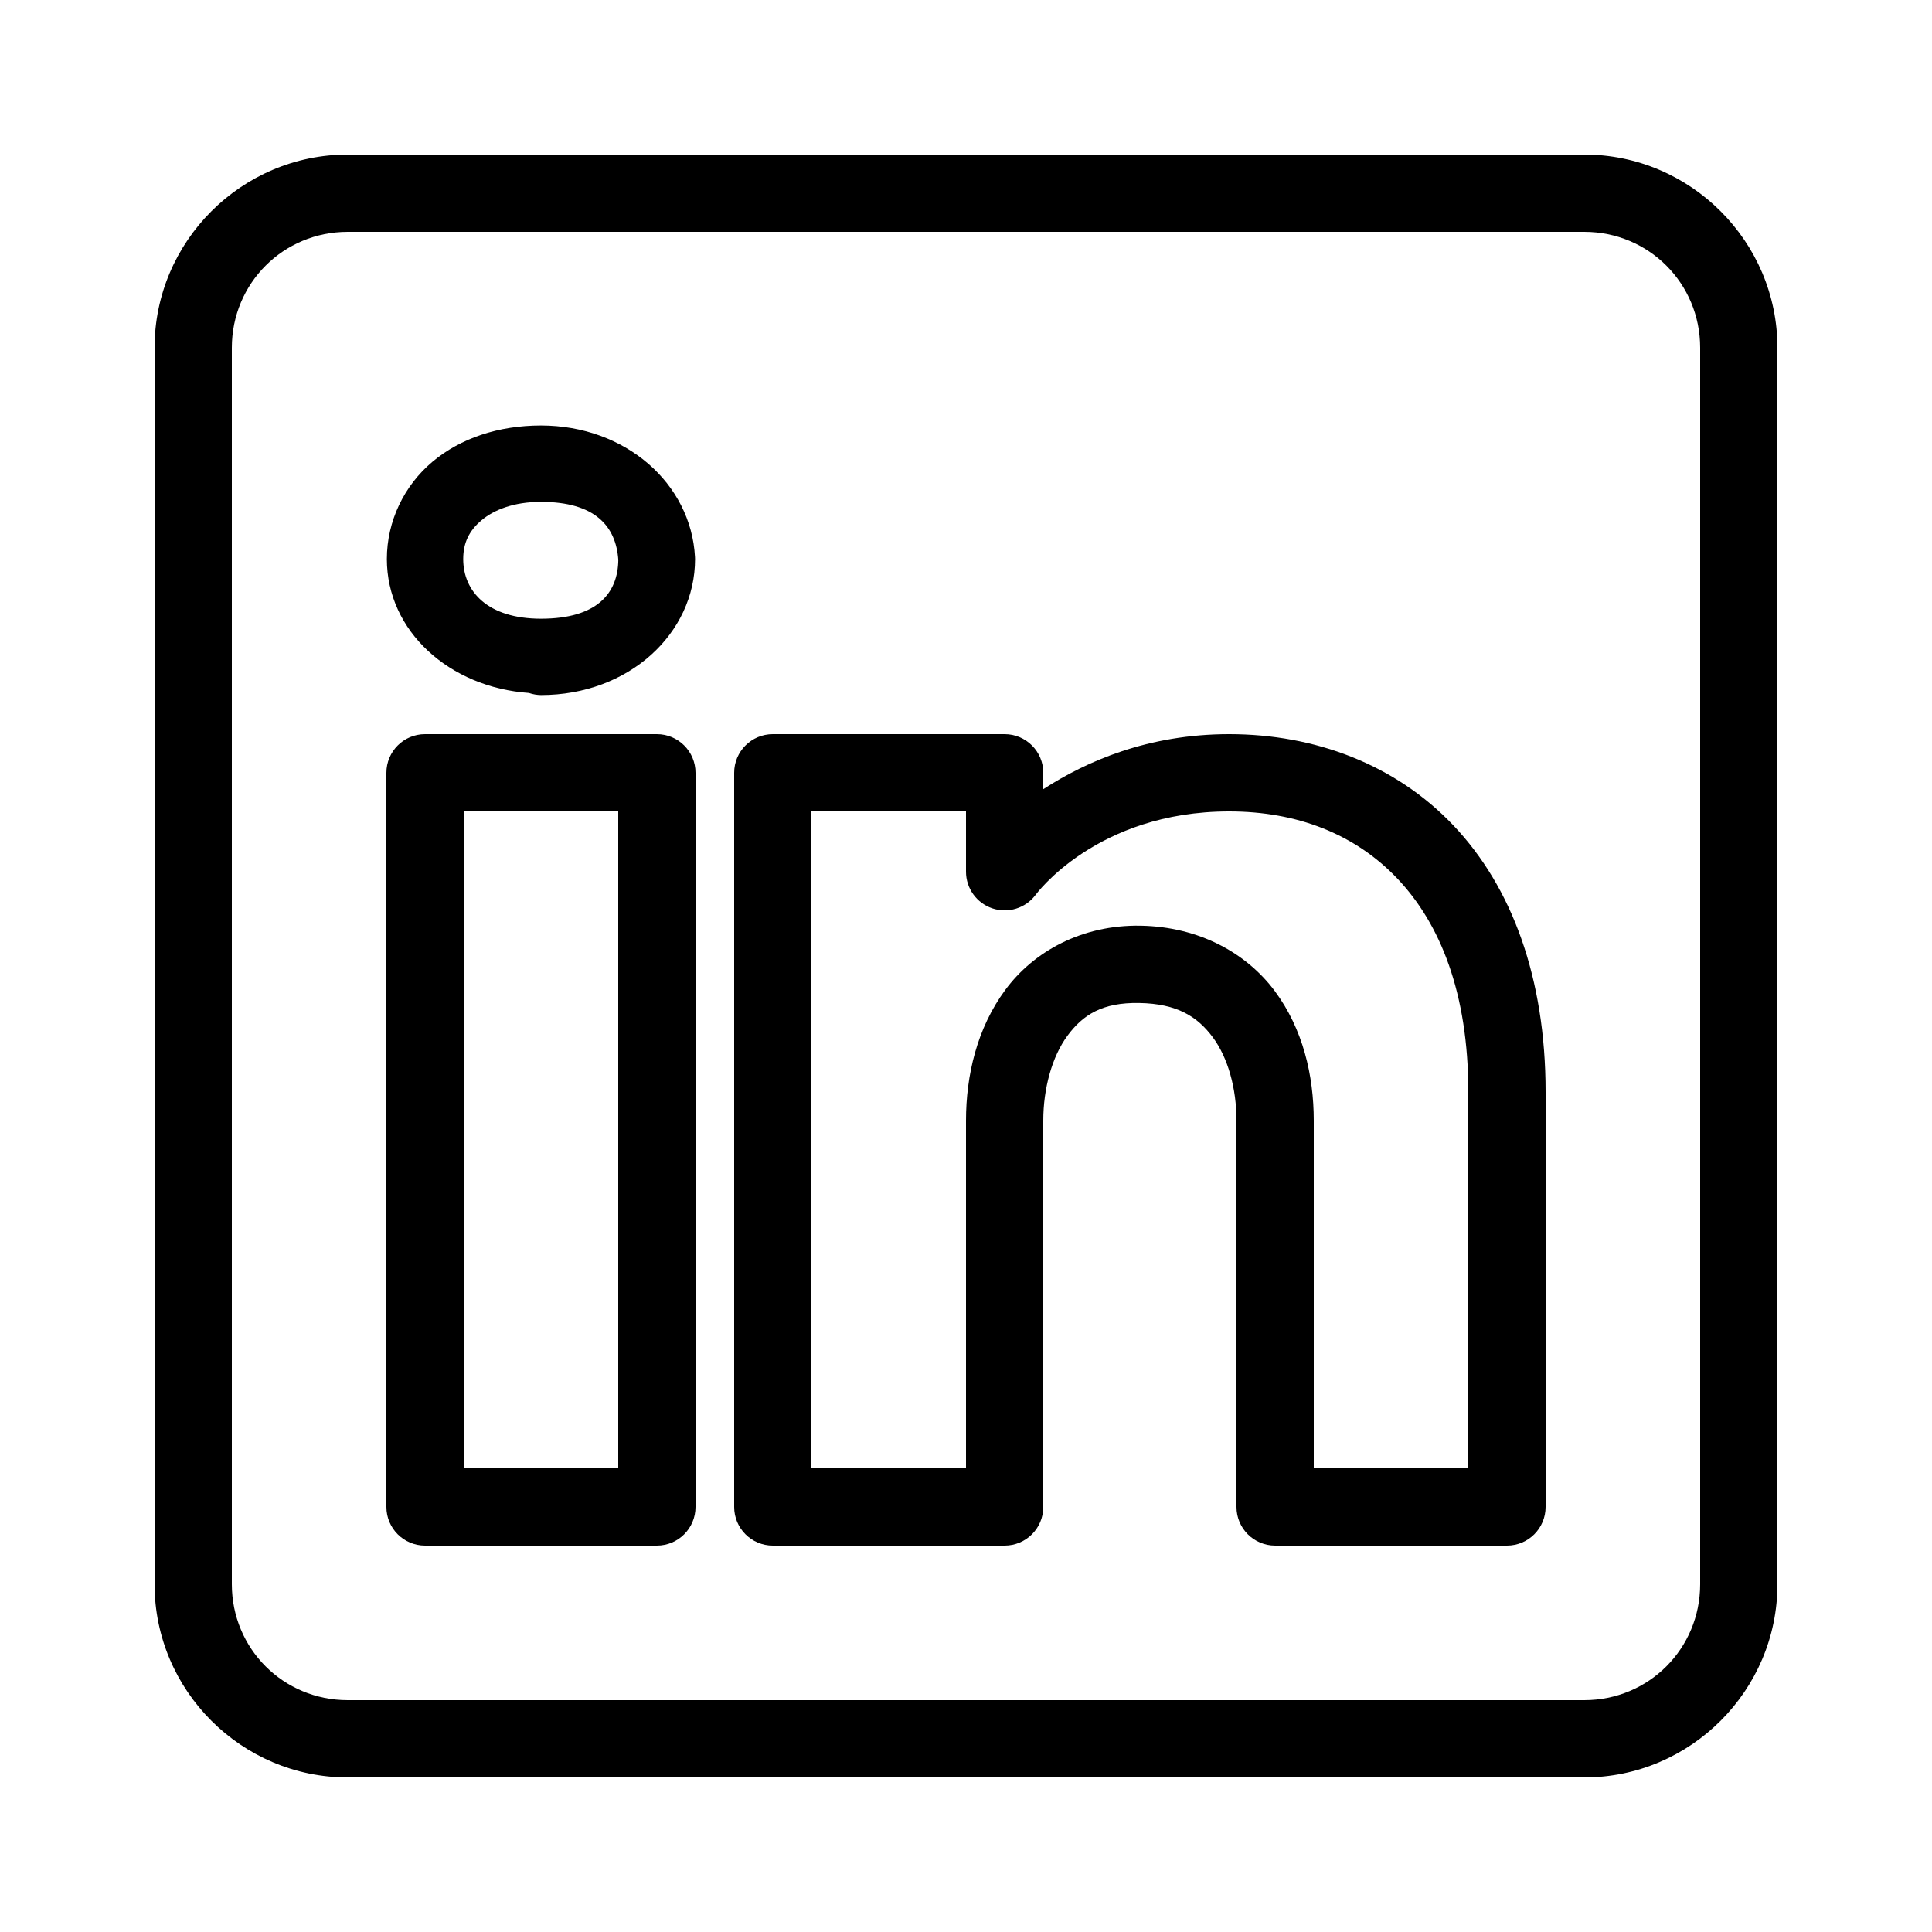
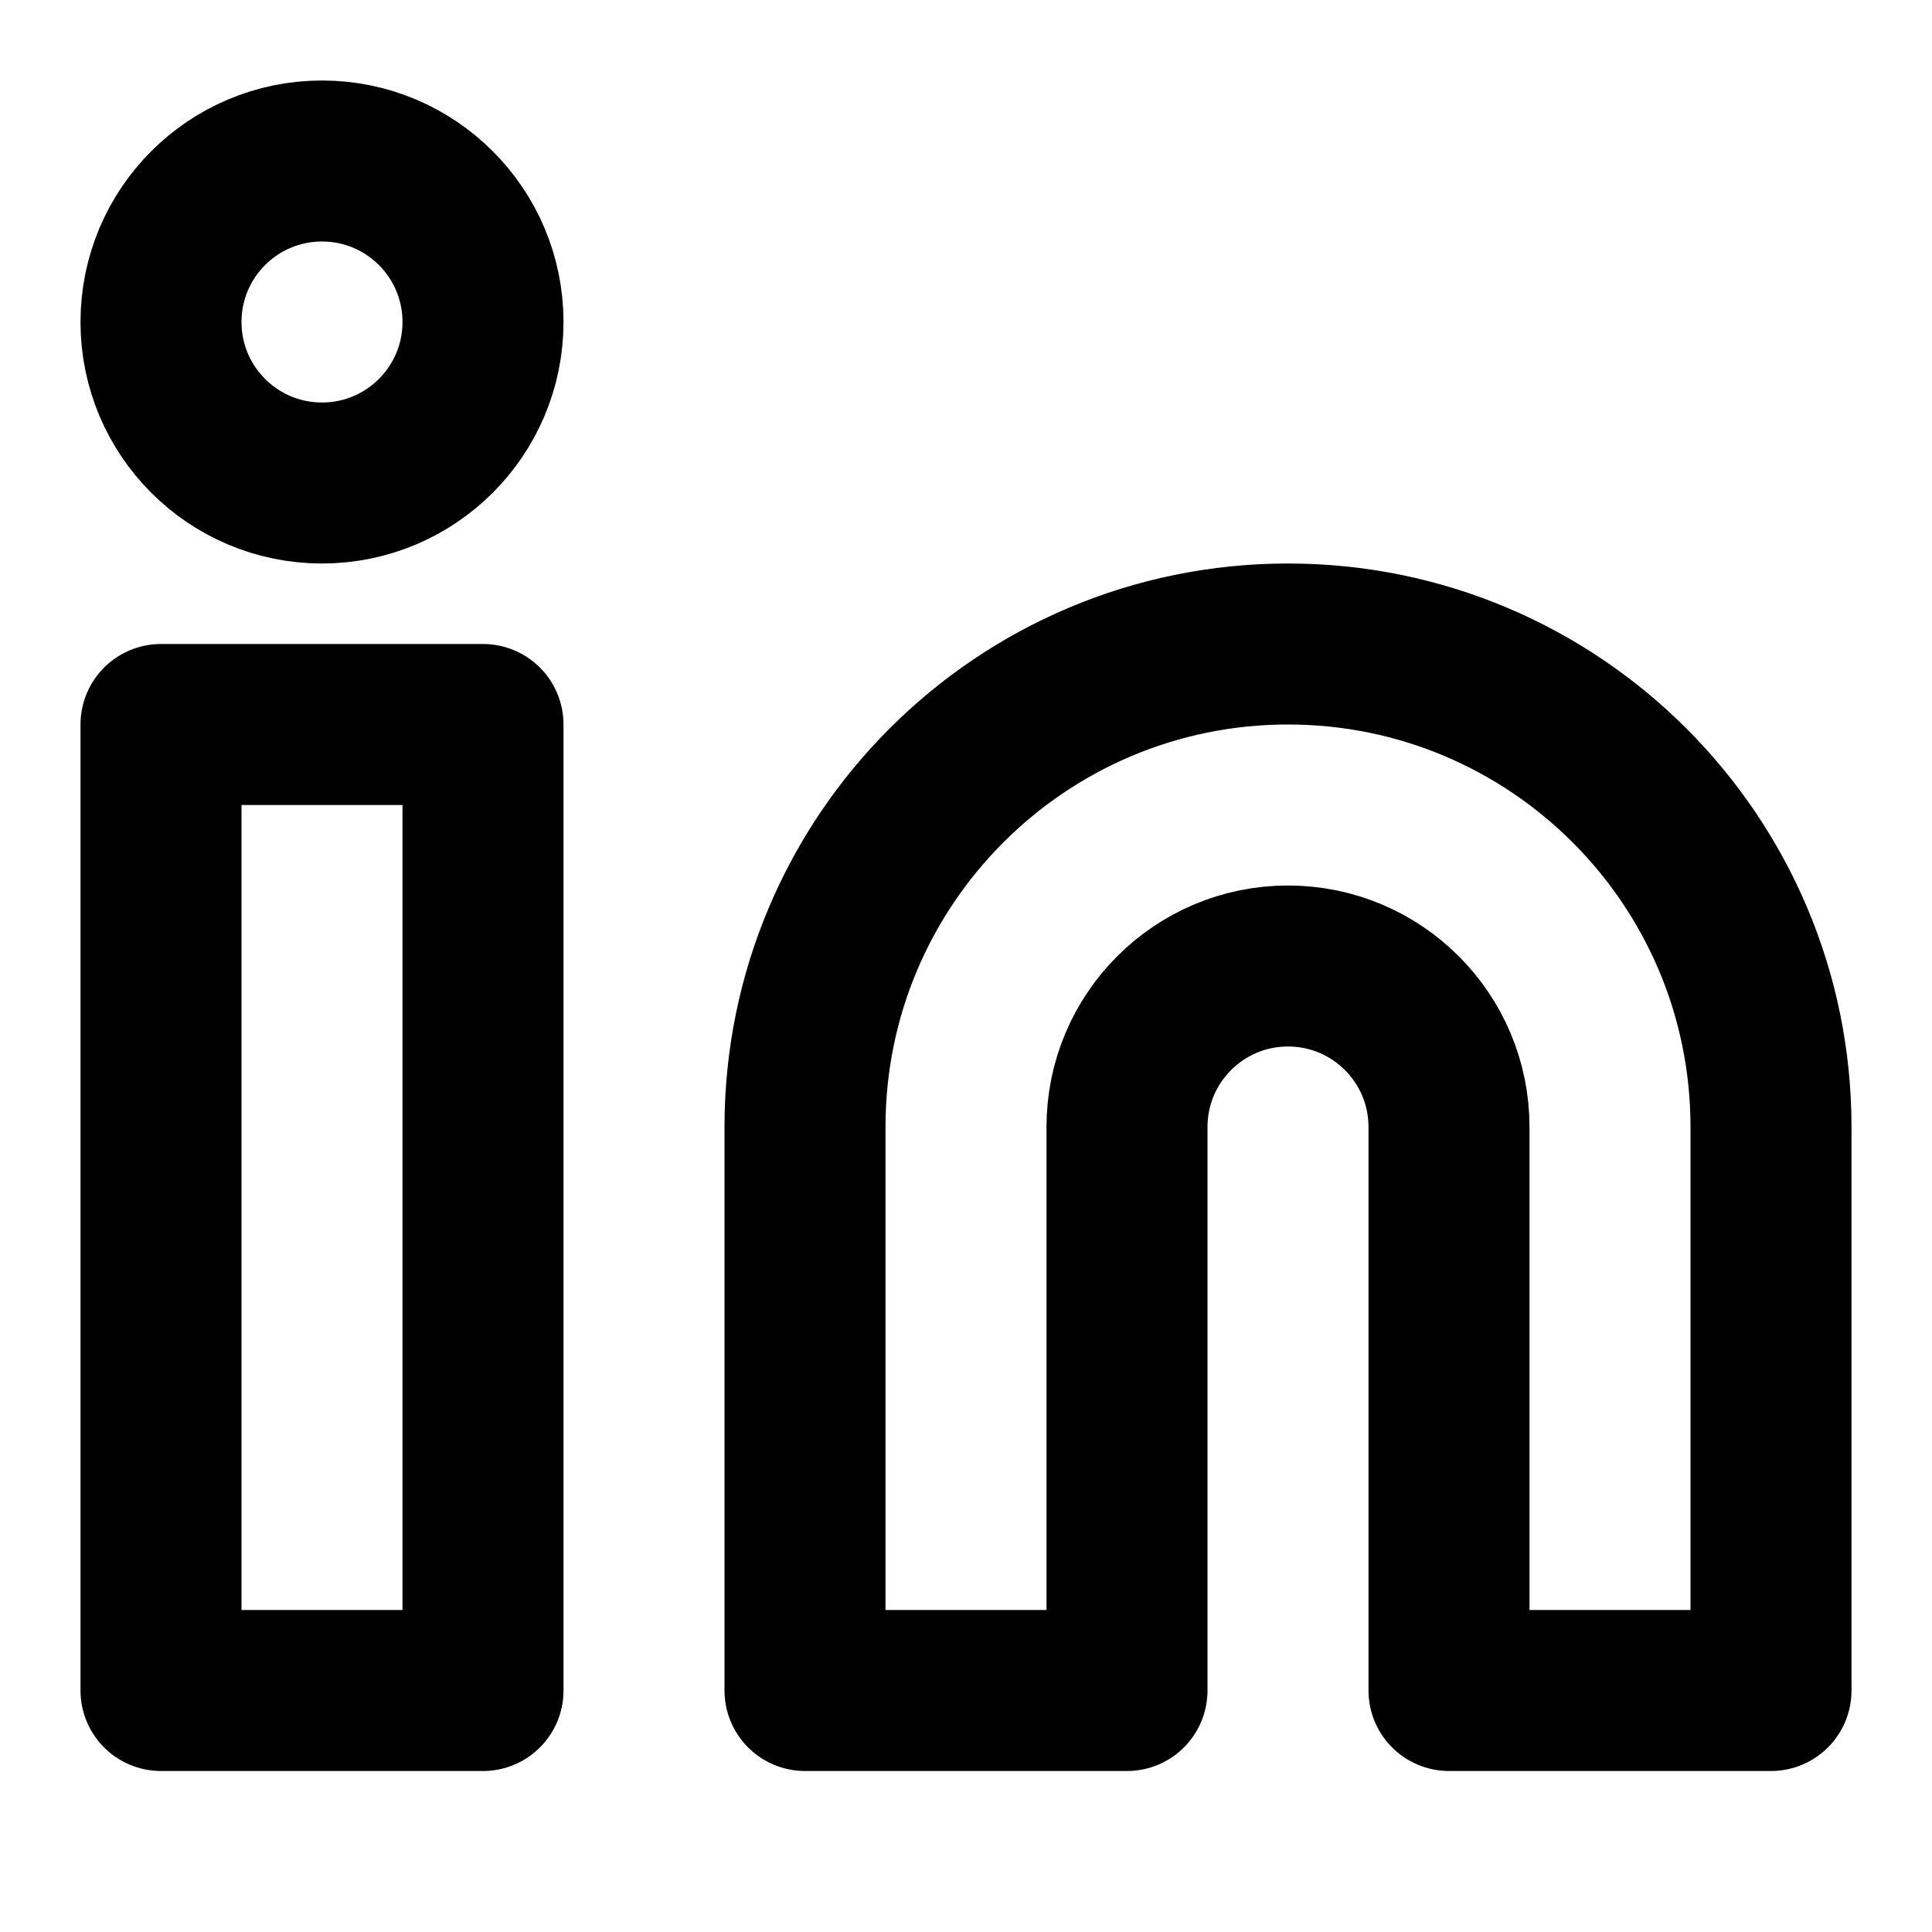
- <svg xmlns="http://www.w3.org/2000/svg" viewBox="0 0 50 50" width="20px" height="20px">
-   <path d="M 9 4 C 6.25 4 4 6.25 4 9 L 4 41 C 4 43.75 6.25 46 9 46 L 41 46 C 43.75 46 46 43.75 46 41 L 46 9 C 46 6.25 43.75 4 41 4 L 9 4 z M 9 6 L 41 6 C 42.668 6 44 7.332 44 9 L 44 41 C 44 42.668 42.668 44 41 44 L 9 44 C 7.332 44 6 42.668 6 41 L 6 9 C 6 7.332 7.332 6 9 6 z M 14 11.012 C 12.905 11.012 11.919 11.339 11.189 11.953 C 10.46 12.567 10.012 13.485 10.012 14.467 C 10.012 16.334 11.631 17.79 13.691 17.934 A 0.988 0.988 0 0 0 13.695 17.936 A 0.988 0.988 0 0 0 14 17.988 C 16.273 17.988 17.988 16.396 17.988 14.467 A 0.988 0.988 0 0 0 17.986 14.414 C 17.885 12.514 16.19 11.012 14 11.012 z M 14 12.988 C 15.392 12.988 15.942 13.61 16.002 14.492 C 15.99 15.348 15.46 16.012 14 16.012 C 12.615 16.012 11.988 15.302 11.988 14.467 C 11.988 14.049 12.141 13.734 12.461 13.465 C 12.781 13.195 13.295 12.988 14 12.988 z M 11 19 A 1 1 0 0 0 10 20 L 10 39 A 1 1 0 0 0 11 40 L 17 40 A 1 1 0 0 0 18 39 L 18 33.135 L 18 20 A 1 1 0 0 0 17 19 L 11 19 z M 20 19 A 1 1 0 0 0 19 20 L 19 39 A 1 1 0 0 0 20 40 L 26 40 A 1 1 0 0 0 27 39 L 27 29 C 27 28.17 27.226 27.345 27.625 26.805 C 28.024 26.264 28.526 25.94 29.482 25.957 C 30.468 25.974 30.99 26.312 31.385 26.842 C 31.78 27.372 32 28.167 32 29 L 32 39 A 1 1 0 0 0 33 40 L 39 40 A 1 1 0 0 0 40 39 L 40 28.262 C 40 25.3 39.123 22.954 37.619 21.367 C 36.115 19.78 34.024 19 31.812 19 C 29.71 19 28.111 19.705 27 20.424 L 27 20 A 1 1 0 0 0 26 19 L 20 19 z M 12 21 L 16 21 L 16 33.135 L 16 38 L 12 38 L 12 21 z M 21 21 L 25 21 L 25 22.561 A 1 1 0 0 0 26.799 23.162 C 26.799 23.162 28.369 21 31.812 21 C 33.566 21 35.069 21.583 36.168 22.742 C 37.267 23.902 38 25.688 38 28.262 L 38 38 L 34 38 L 34 29 C 34 27.833 33.72 26.627 32.99 25.646 C 32.26 24.666 31.032 23.983 29.518 23.957 C 27.996 23.93 26.748 24.627 26.016 25.619 C 25.284 26.611 25 27.83 25 29 L 25 38 L 21 38 L 21 21 z" />
+ <svg xmlns="http://www.w3.org/2000/svg" width="20" height="20" viewBox="0 0 24 24" fill="none" stroke="currentColor" stroke-width="2" stroke-linecap="round" stroke-linejoin="round" class="feather feather-linkedin">
+   <path d="M16 8a6 6 0 0 1 6 6v7h-4v-7a2 2 0 0 0-2-2 2 2 0 0 0-2 2v7h-4v-7a6 6 0 0 1 6-6z" />
+   <rect x="2" y="9" width="4" height="12" />
+   <circle cx="4" cy="4" r="2" />
</svg>
